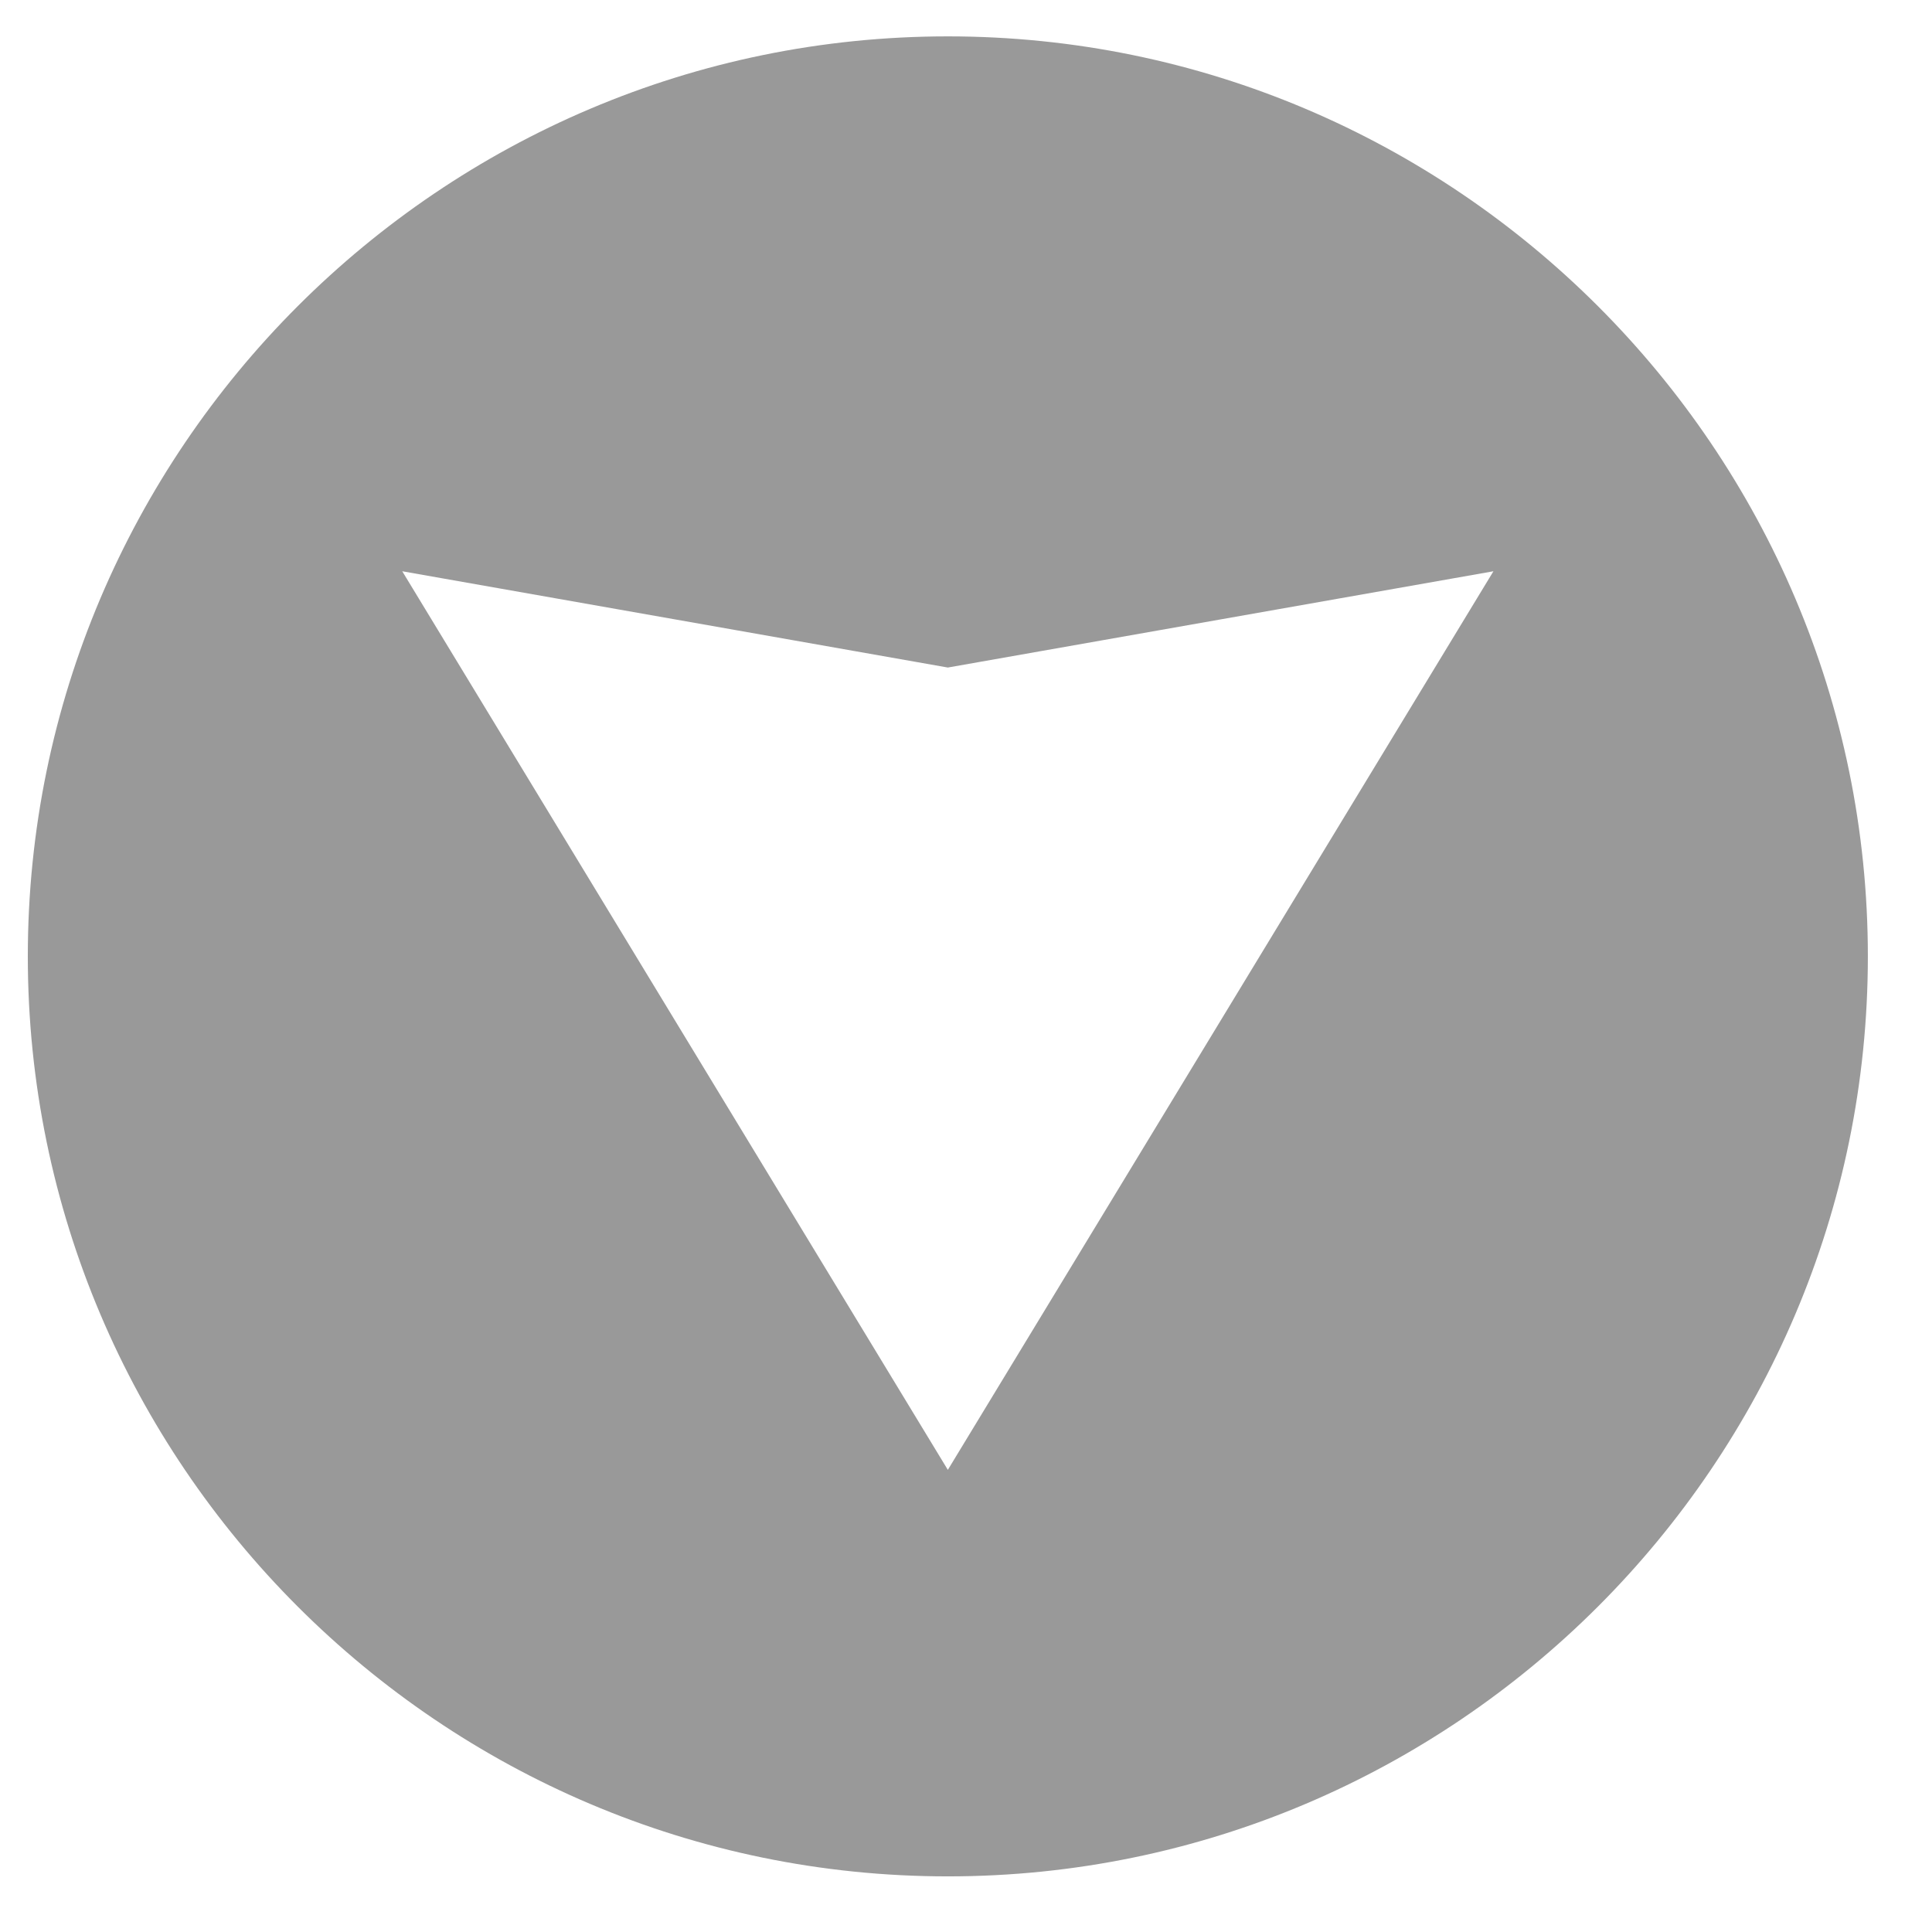
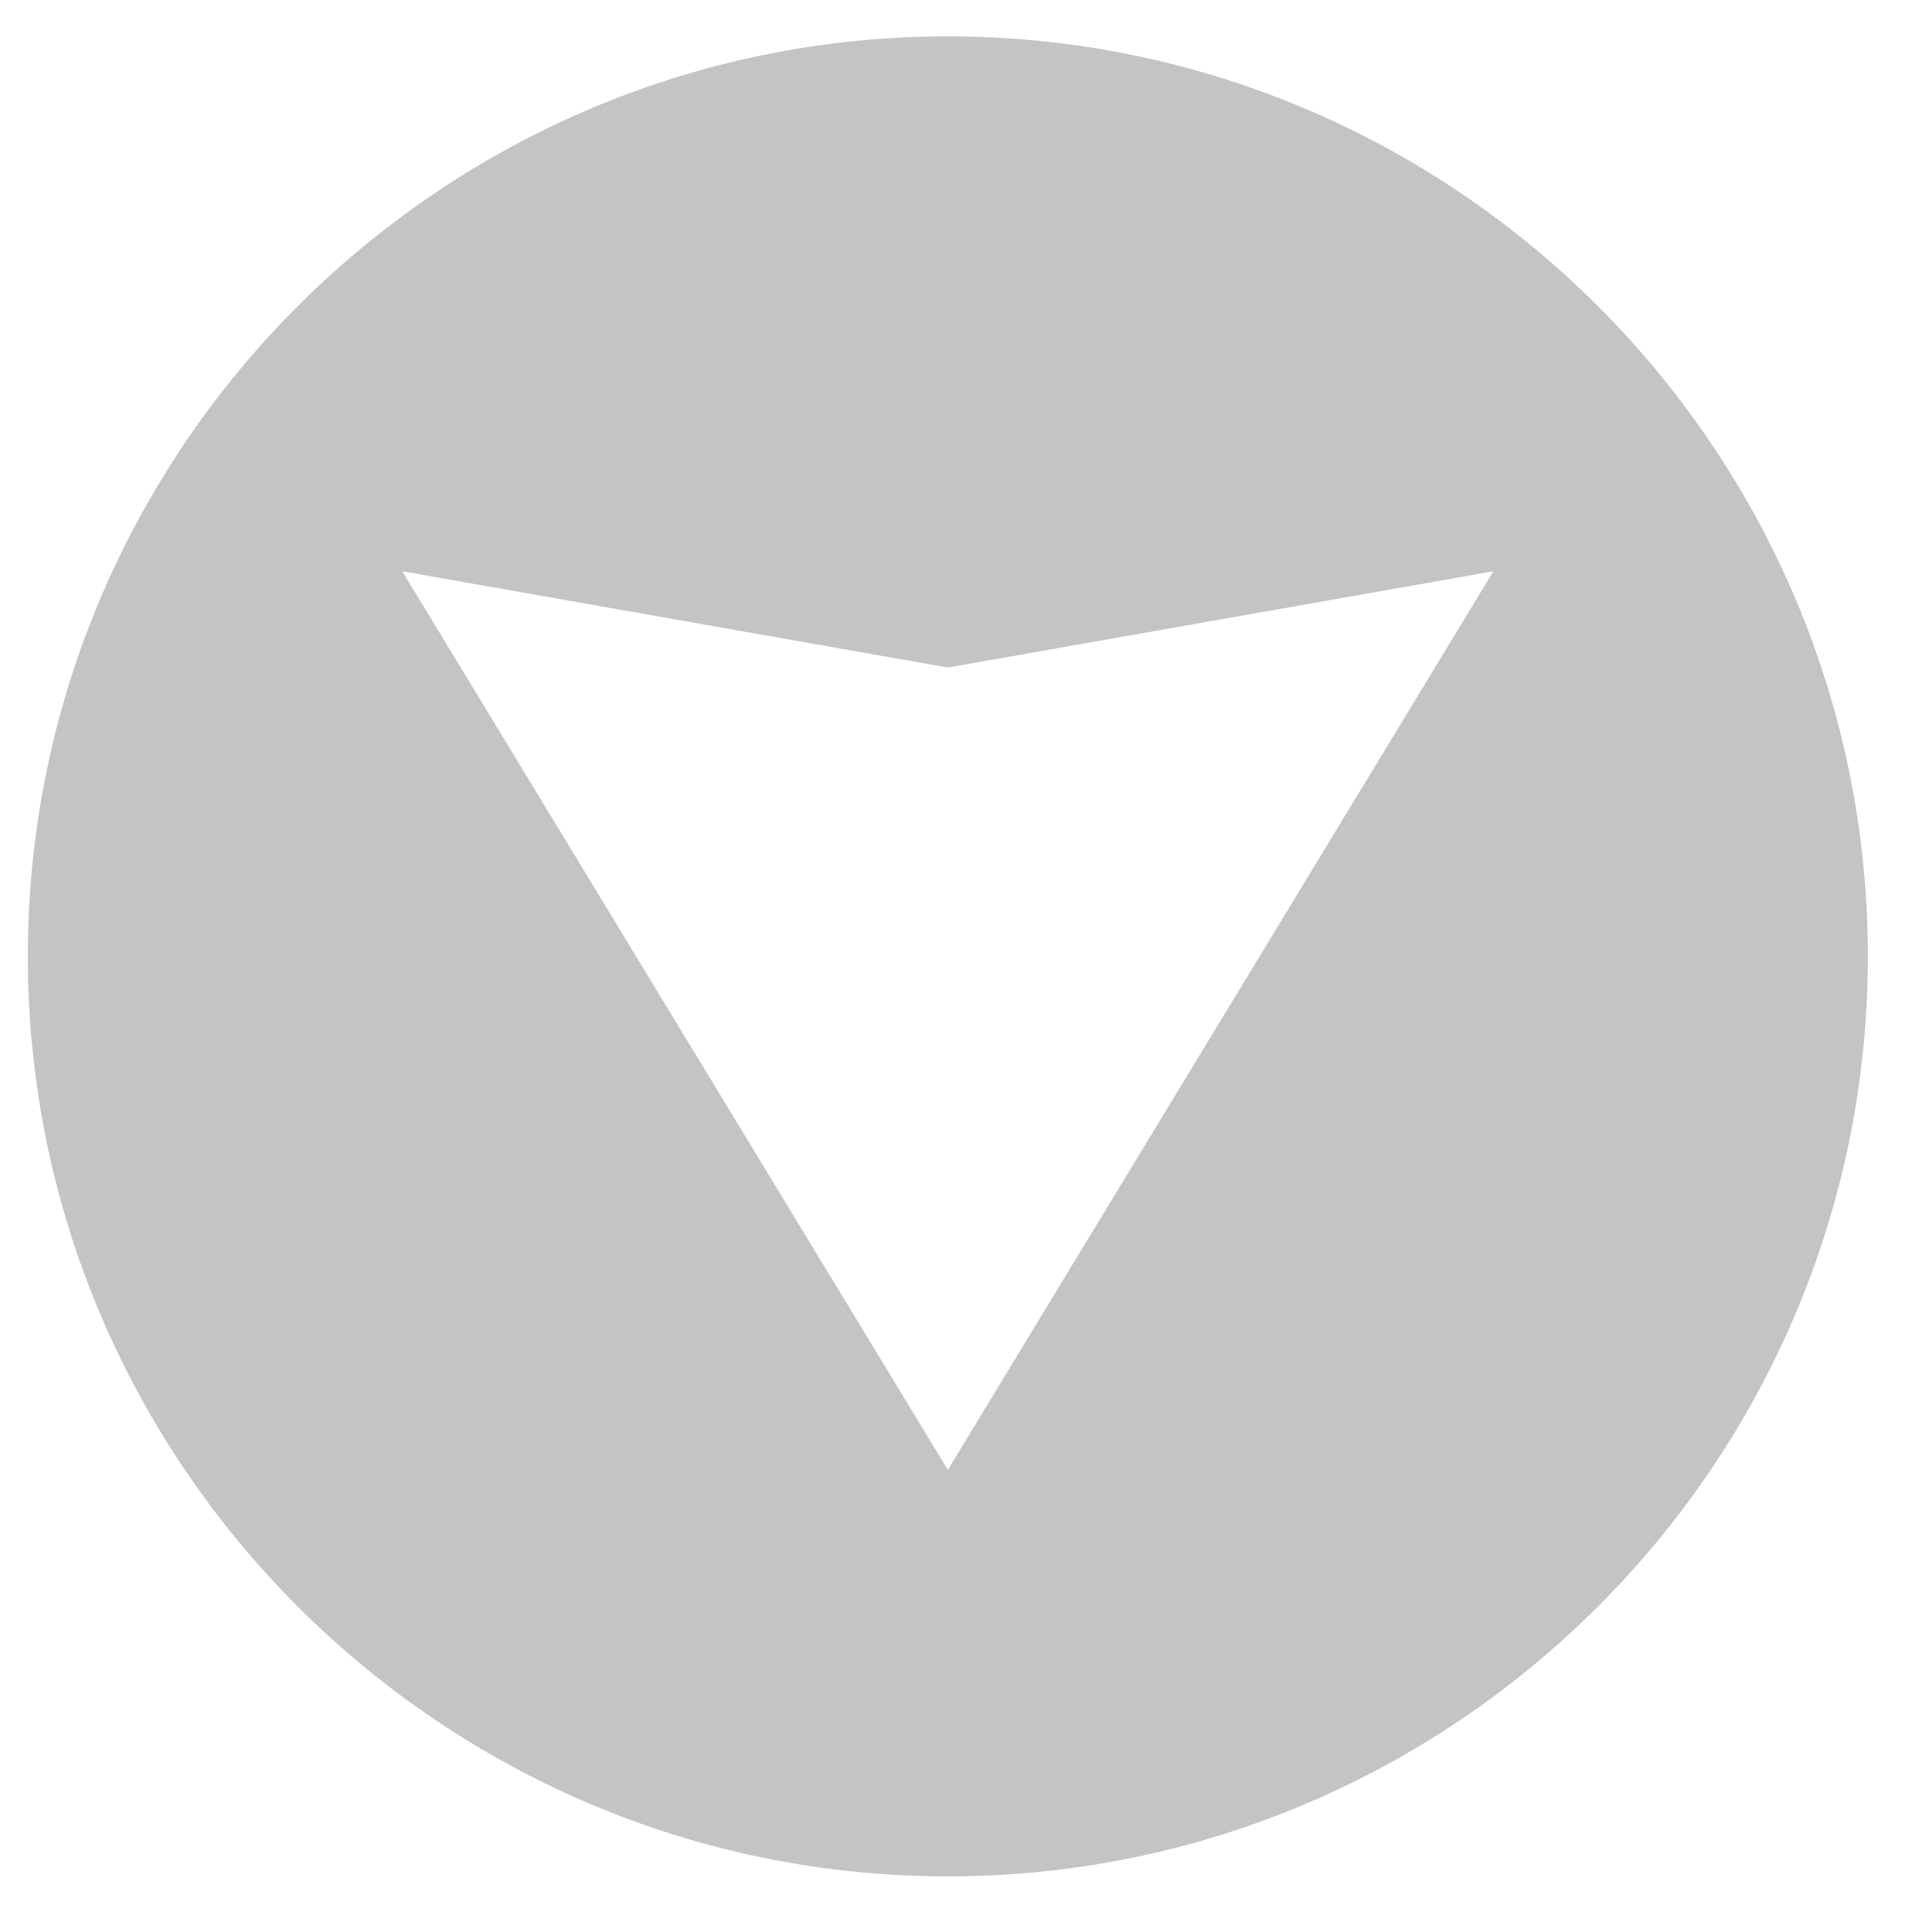
<svg xmlns="http://www.w3.org/2000/svg" version="1.1" id="Layer_1" x="0px" y="0px" viewBox="0 0 89 90.3" style="enable-background:new 0 0 89 90.3;" xml:space="preserve">
  <style type="text/css">
- 	.st0{fill:#999999;}
+ 	.st0{fill:#C4C4C4;}
</style>
  <g>
    <g>
      <path class="st0" d="M1.3,44.7c0-23.7,19.3-43,43-43s43,19.3,43,43s-19.3,43-43,43S1.3,68.4,1.3,44.7z M69.8,26.7l-25.5,4.5    l-25.5-4.5l25.5,42L69.8,26.7z" />
    </g>
  </g>
</svg>
